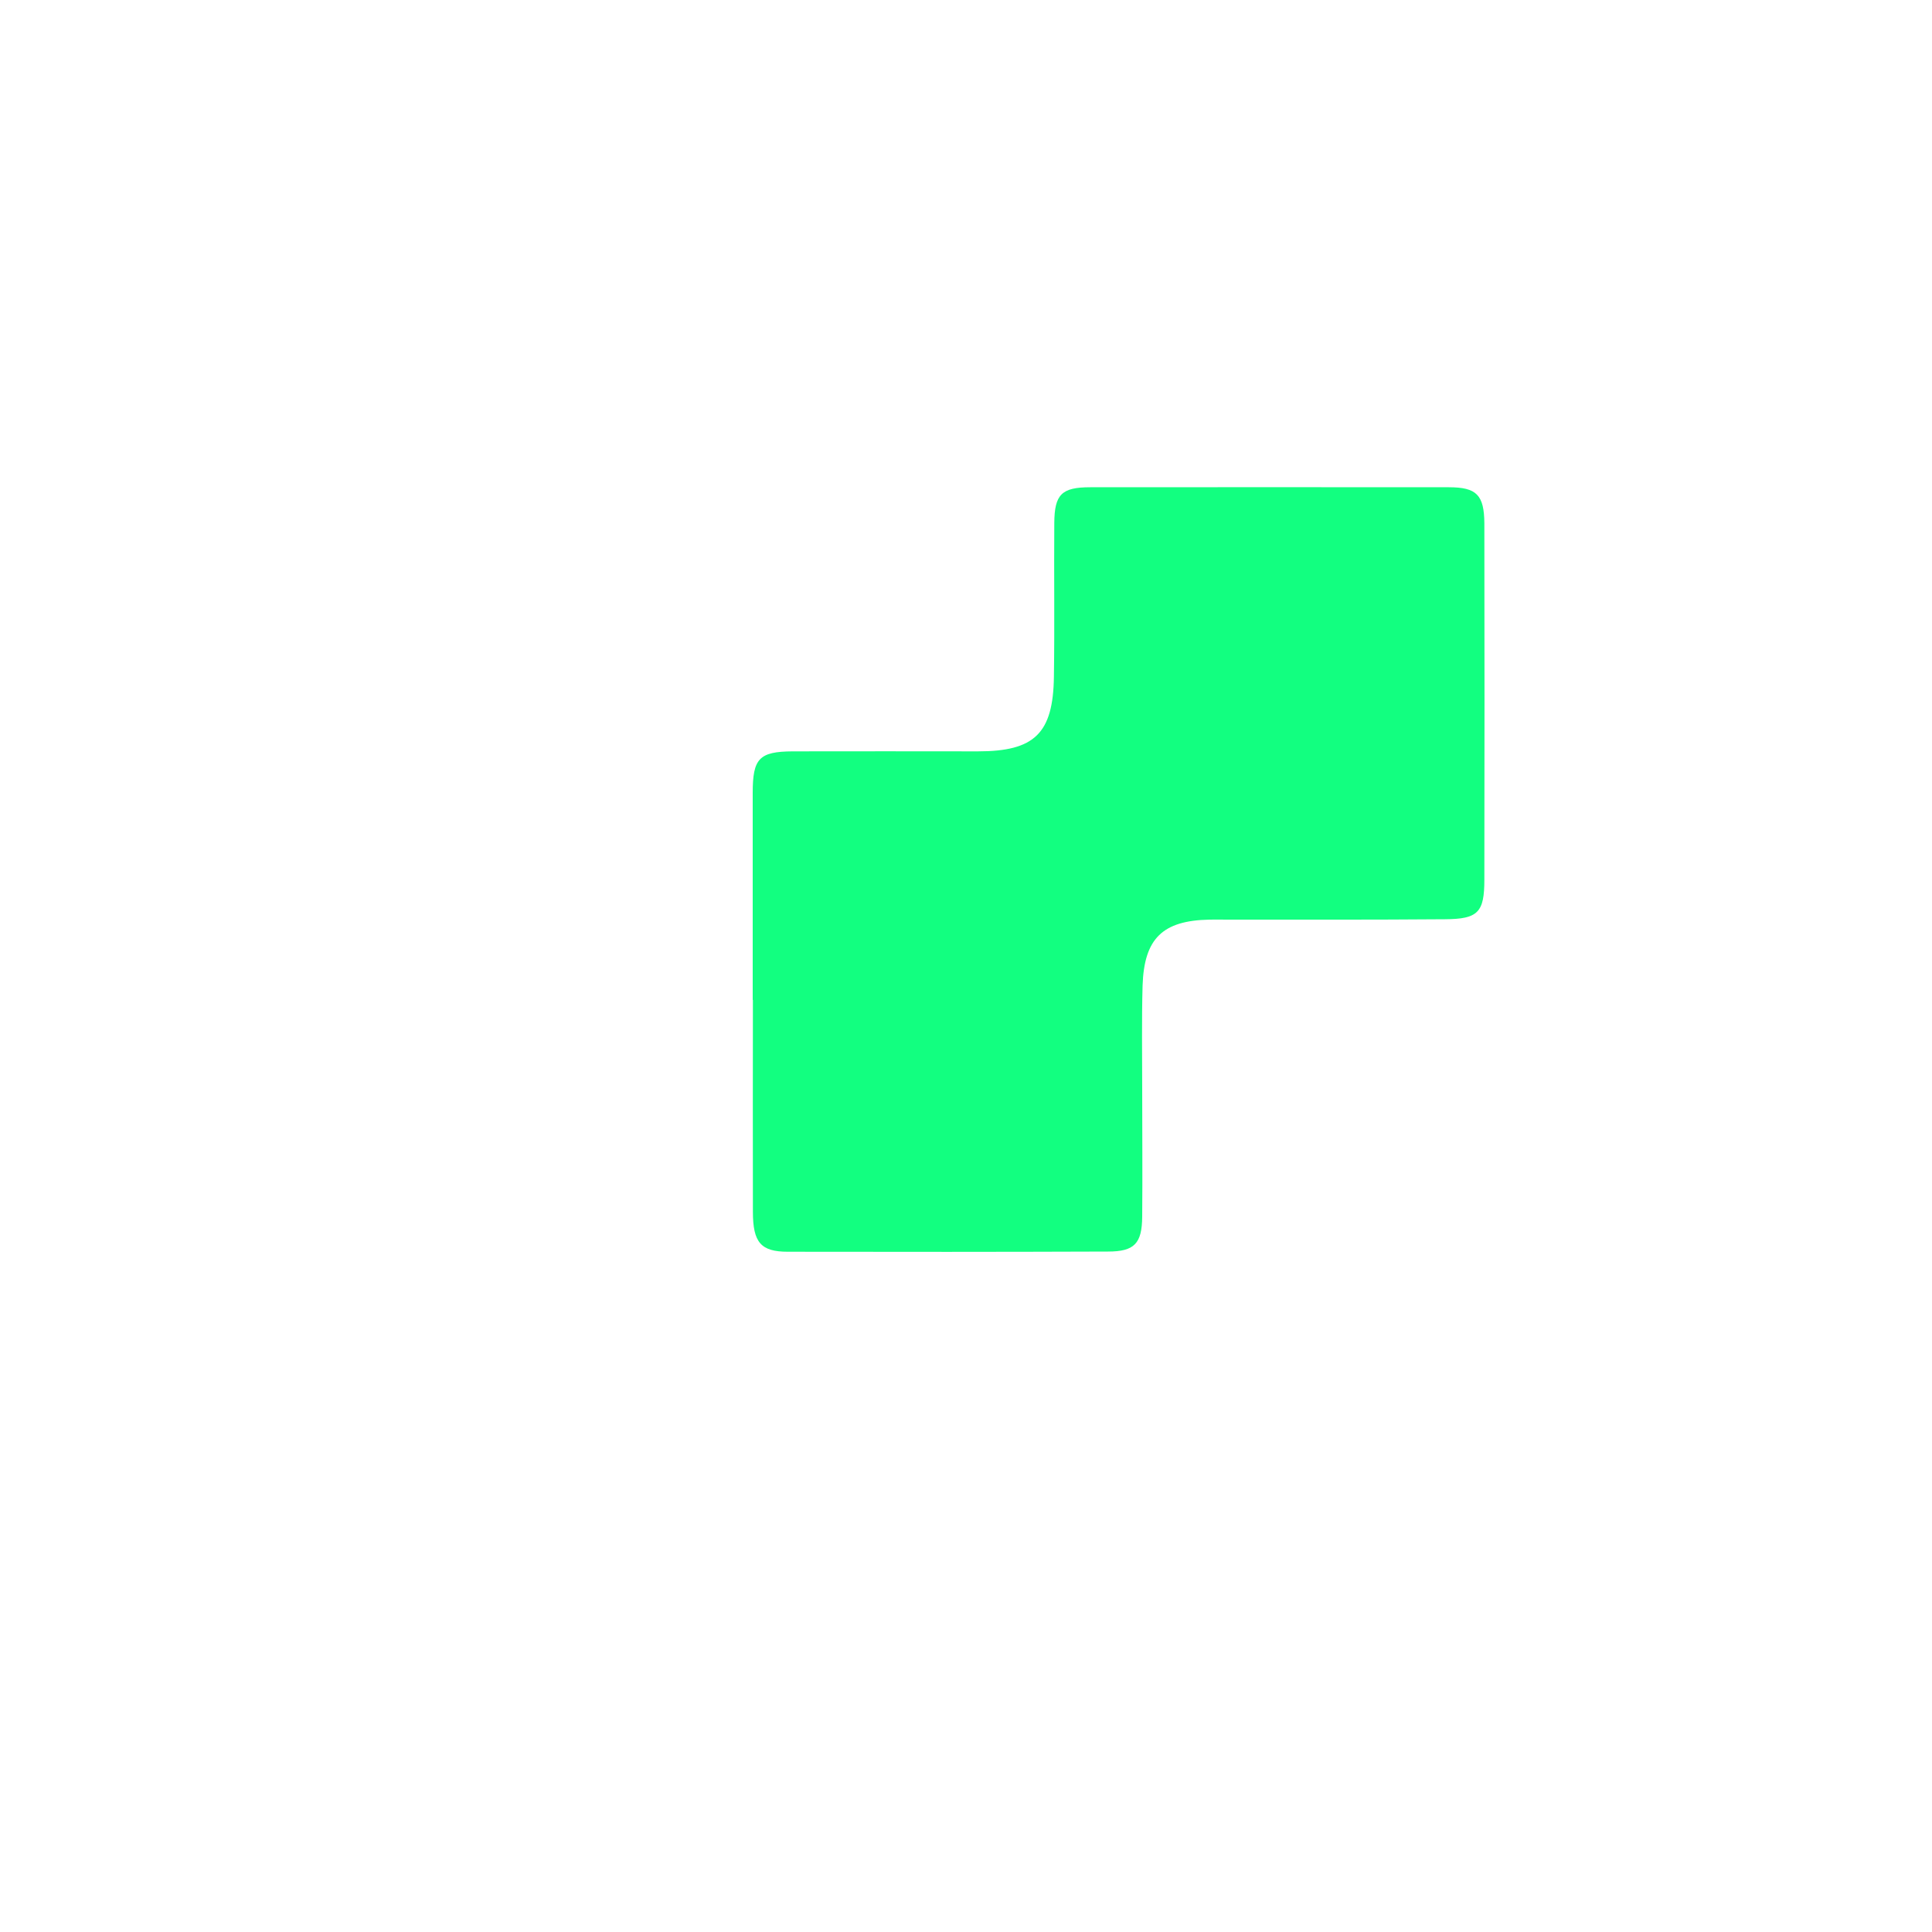
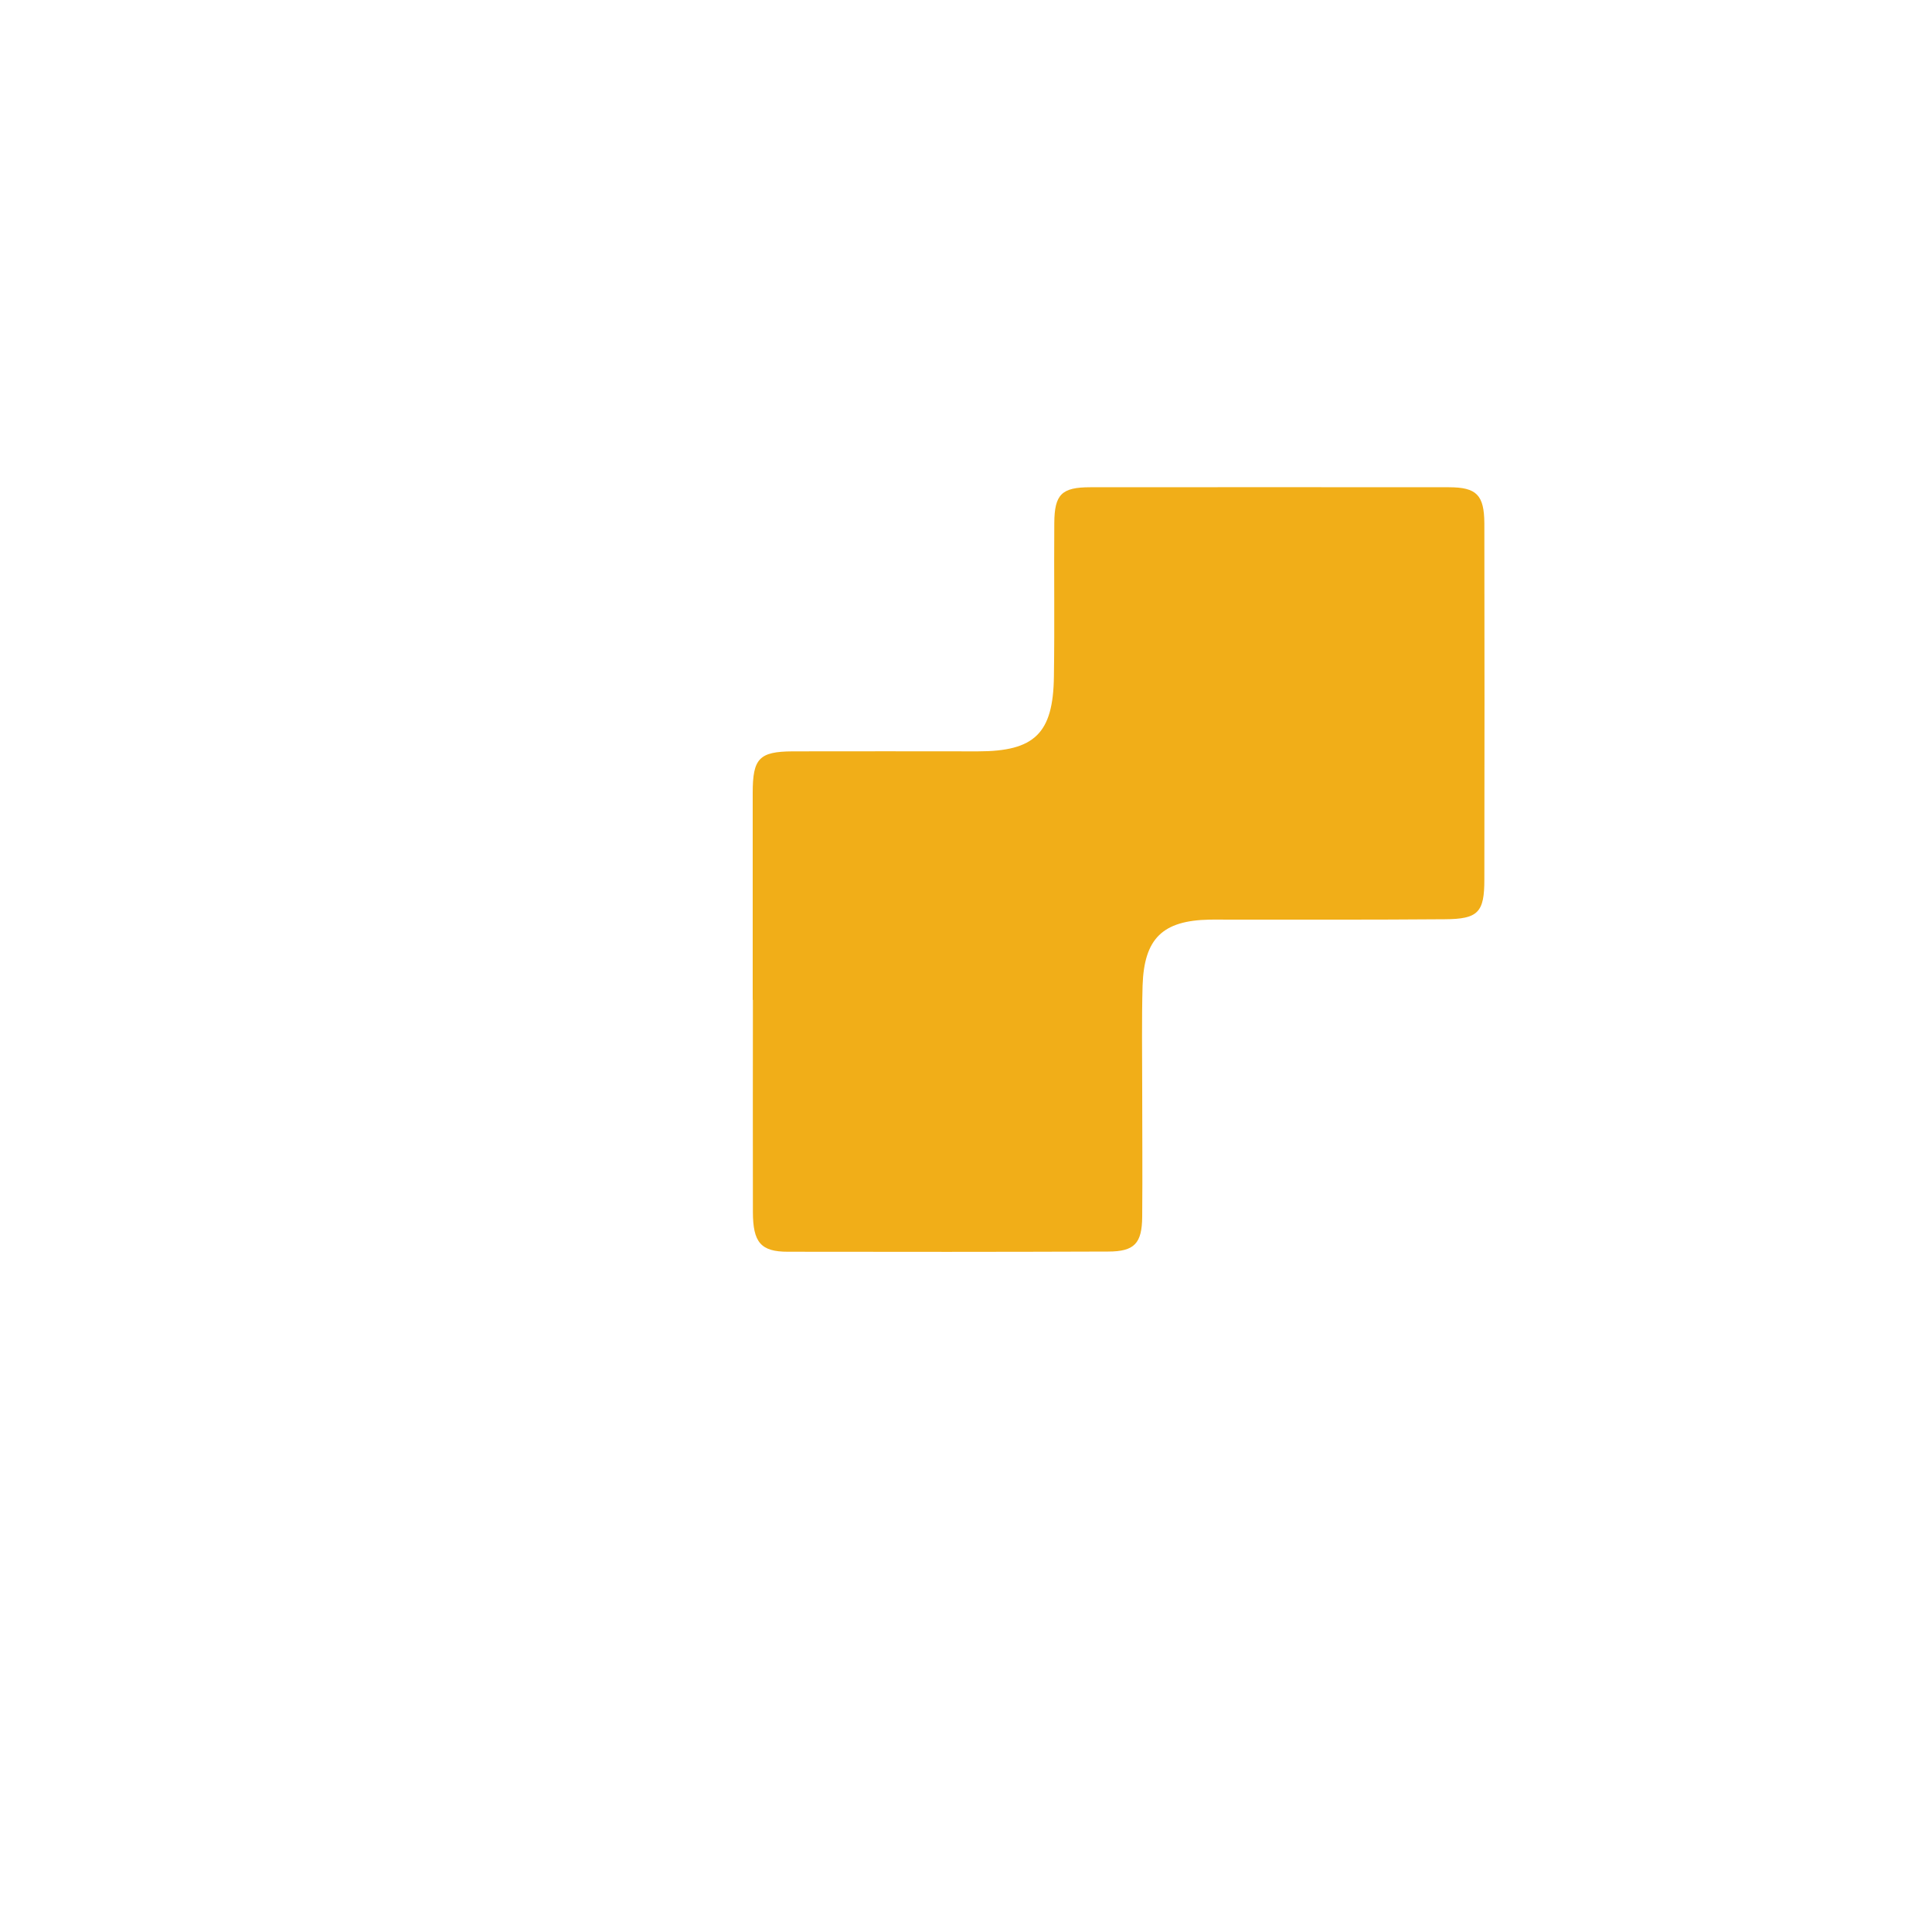
<svg xmlns="http://www.w3.org/2000/svg" width="100" height="100" viewBox="0 0 100 100" fill="none">
-   <path d="M38.96 51.75C38.96 48.18 38.96 44.61 38.96 41.04C38.96 39.26 39.29 38.9 41.03 38.89C44.23 38.88 47.43 38.89 50.62 38.89C53.55 38.89 54.51 37.96 54.55 35.03C54.59 32.38 54.55 29.72 54.57 27.07C54.58 25.59 54.95 25.22 56.43 25.22C62.62 25.21 68.8 25.22 74.99 25.22C76.43 25.22 76.82 25.62 76.83 27.09C76.84 33.24 76.84 39.38 76.83 45.53C76.83 47.22 76.51 47.57 74.79 47.58C71.01 47.61 67.24 47.6 63.46 47.6C63.17 47.6 62.88 47.59 62.59 47.6C60.18 47.65 59.22 48.57 59.14 51.01C59.09 52.79 59.12 54.58 59.12 56.37C59.12 58.57 59.14 60.77 59.12 62.97C59.11 64.36 58.72 64.78 57.35 64.78C51.83 64.8 46.3 64.8 40.78 64.79C39.38 64.79 38.97 64.31 38.97 62.72C38.96 59.07 38.97 55.41 38.97 51.76L38.96 51.75Z" fill="#12FF80" />
+   <path d="M38.96 51.75C38.96 48.18 38.96 44.61 38.96 41.04C38.96 39.26 39.29 38.9 41.03 38.89C44.23 38.88 47.43 38.89 50.62 38.89C53.55 38.89 54.51 37.96 54.55 35.03C54.59 32.38 54.55 29.72 54.57 27.07C54.58 25.59 54.95 25.22 56.43 25.22C62.62 25.21 68.8 25.22 74.99 25.22C76.43 25.22 76.82 25.62 76.83 27.09C76.84 33.24 76.84 39.38 76.83 45.53C76.83 47.22 76.51 47.57 74.79 47.58C71.01 47.61 67.24 47.6 63.46 47.6C63.17 47.6 62.88 47.59 62.59 47.6C60.18 47.65 59.22 48.57 59.14 51.01C59.09 52.79 59.12 54.58 59.12 56.37C59.12 58.57 59.14 60.77 59.12 62.97C59.11 64.36 58.72 64.78 57.35 64.78C51.83 64.8 46.3 64.8 40.78 64.79C39.38 64.79 38.97 64.31 38.97 62.72C38.96 59.07 38.97 55.41 38.97 51.76L38.96 51.75Z" fill="#f1ae18" />
</svg>
